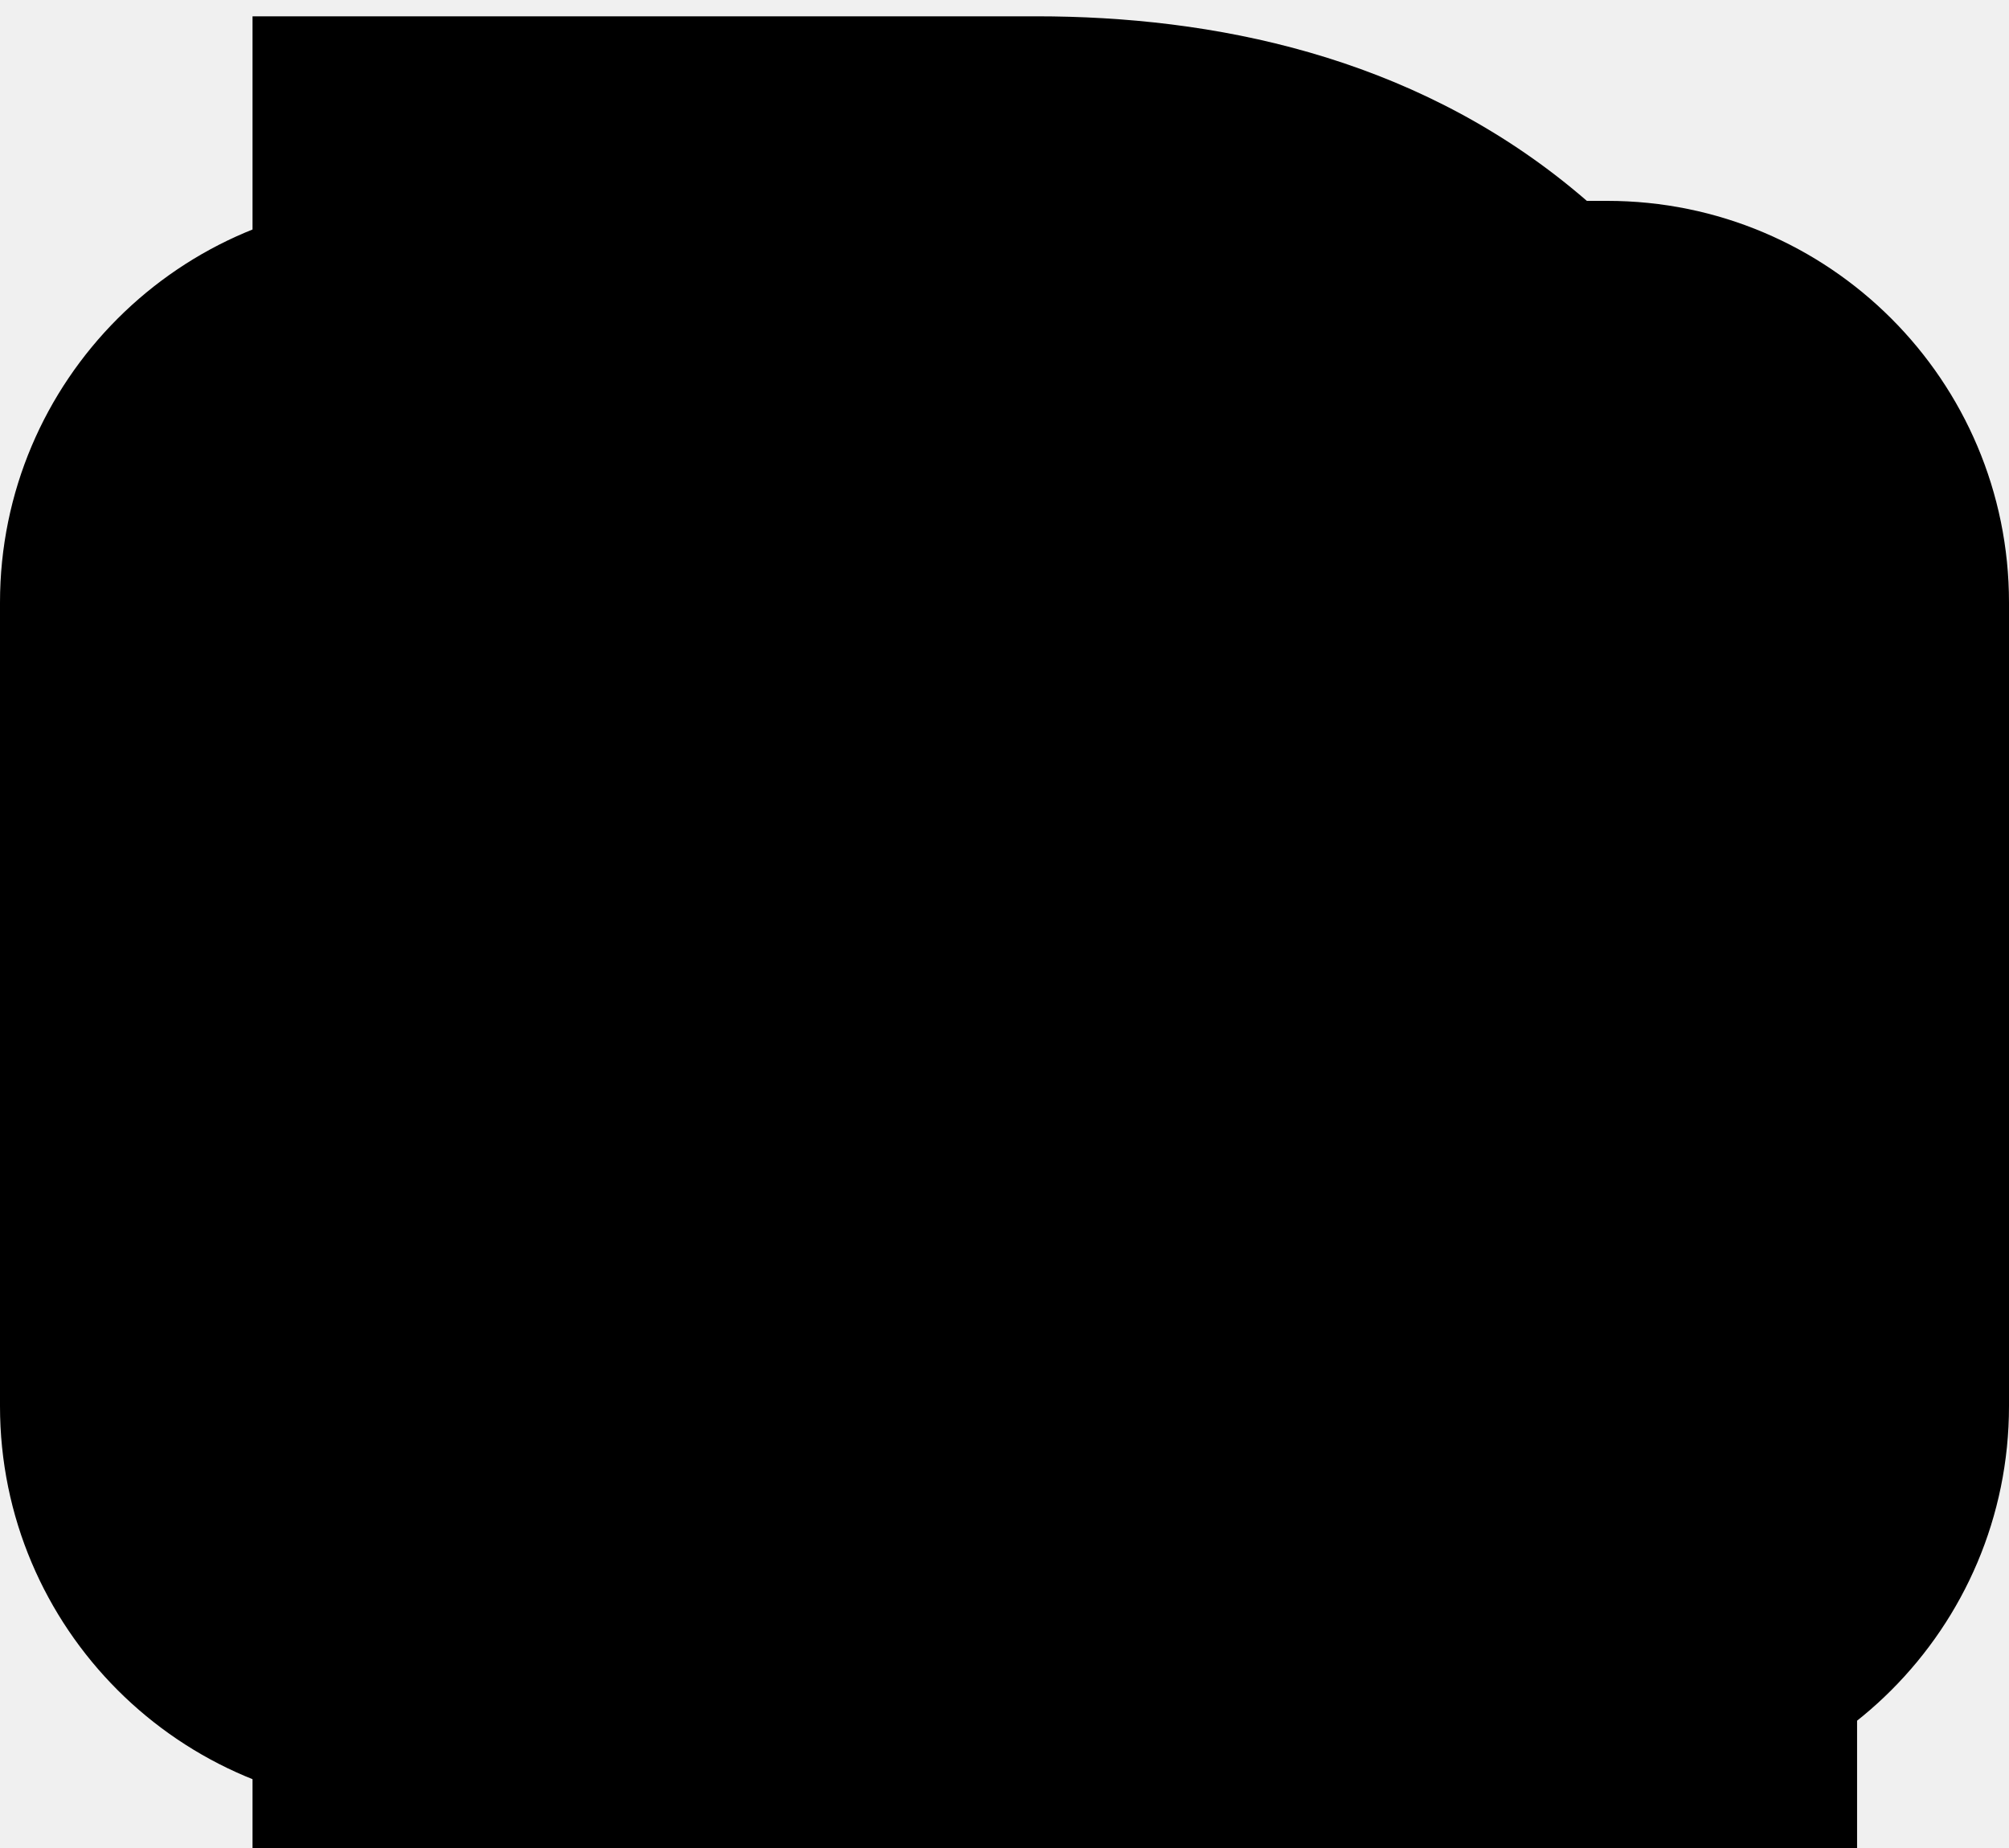
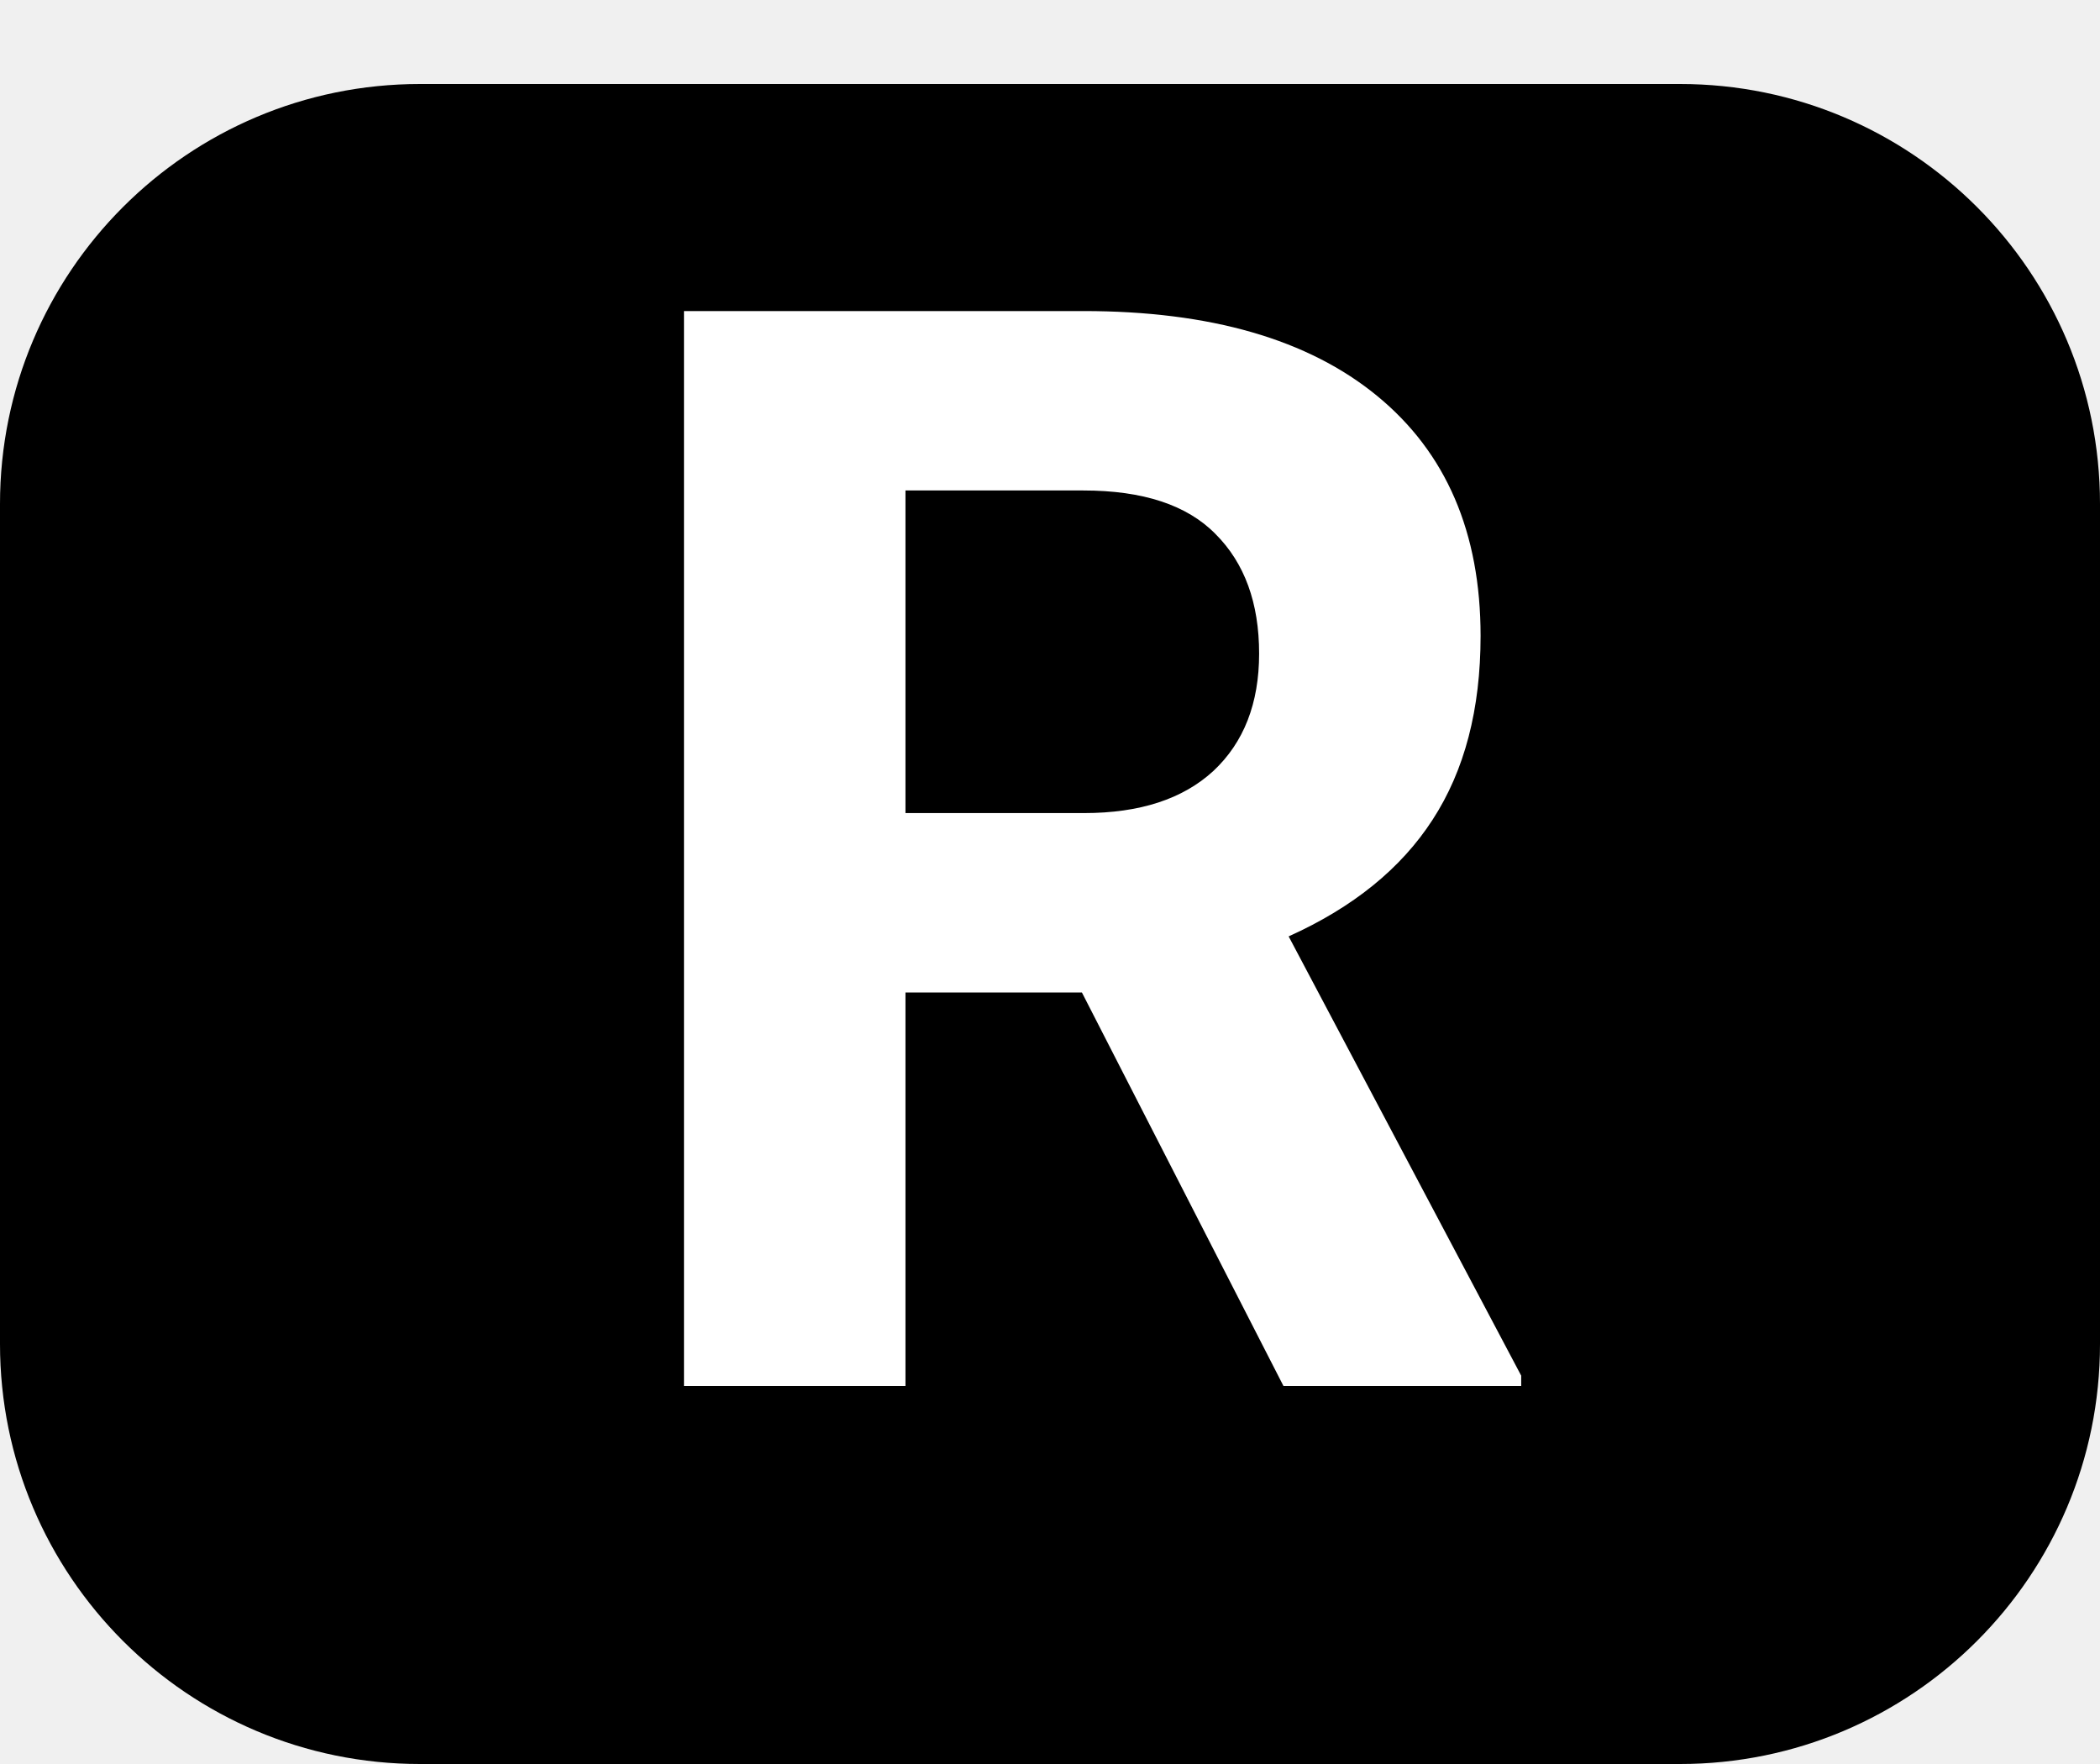
- <svg xmlns="http://www.w3.org/2000/svg" width="50" height="46" viewBox="0 0 50 46" fill="none">
-   <rect y="5" width="50" height="40" rx="10" fill="black" />
-   <path d="M25.76 26.631H21.559V36H16.285V10.406H25.795C28.818 10.406 31.15 11.08 32.791 12.428C34.432 13.775 35.252 15.68 35.252 18.141C35.252 19.887 34.871 21.346 34.109 22.518C33.359 23.678 32.217 24.604 30.682 25.295L36.219 35.754V36H30.559L25.76 26.631ZM21.559 22.359H25.812C27.137 22.359 28.162 22.025 28.889 21.357C29.615 20.678 29.979 19.746 29.979 18.562C29.979 17.355 29.633 16.406 28.941 15.715C28.262 15.023 27.213 14.678 25.795 14.678H21.559V22.359Z" fill="white" />
-   <path d="M25.76 26.631L34.66 22.072L31.873 16.631H25.76V26.631ZM21.559 26.631V16.631H11.559V26.631H21.559ZM21.559 36V46H31.559V36H21.559ZM16.285 36H6.285V46H16.285V36ZM16.285 10.406V0.406H6.285V10.406H16.285ZM34.109 22.518L25.725 17.068L25.718 17.078L25.711 17.089L34.109 22.518ZM30.682 25.295L26.575 16.177L16.857 20.554L21.844 29.974L30.682 25.295ZM36.219 35.754H46.219V33.27L45.057 31.075L36.219 35.754ZM36.219 36V46H46.219V36H36.219ZM30.559 36L21.658 40.559L24.445 46H30.559V36ZM21.559 22.359H11.559V32.359H21.559V22.359ZM28.889 21.357L35.657 28.719L35.689 28.69L35.72 28.66L28.889 21.357ZM28.941 15.715L21.81 22.725L21.84 22.756L21.87 22.786L28.941 15.715ZM21.559 14.678V4.678H11.559V14.678H21.559ZM25.76 16.631H21.559V36.631H25.76V16.631ZM11.559 26.631V36H31.559V26.631H11.559ZM21.559 26H16.285V46H21.559V26ZM26.285 36V10.406H6.285V36H26.285ZM16.285 20.406H25.795V0.406H16.285V20.406ZM25.795 20.406C26.587 20.406 26.961 20.497 27.036 20.519C27.082 20.532 26.814 20.459 26.444 20.155L39.138 4.7C35.084 1.371 30.171 0.406 25.795 0.406V20.406ZM26.444 20.155C26.062 19.841 25.689 19.372 25.453 18.823C25.234 18.315 25.252 18.021 25.252 18.141H45.252C45.252 13.219 43.474 8.261 39.138 4.7L26.444 20.155ZM25.252 18.141C25.252 18.292 25.235 18.232 25.291 18.019C25.35 17.792 25.477 17.449 25.725 17.068L42.494 27.968C44.545 24.812 45.252 21.339 45.252 18.141H25.252ZM25.711 17.089C25.945 16.727 26.199 16.471 26.395 16.312C26.58 16.162 26.669 16.135 26.575 16.177L34.788 34.413C37.693 33.105 40.503 31.047 42.507 27.947L25.711 17.089ZM21.844 29.974L27.381 40.433L45.057 31.075L39.52 20.616L21.844 29.974ZM26.219 35.754V36H46.219V35.754H26.219ZM36.219 26H30.559V46H36.219V26ZM39.459 31.441L34.66 22.072L16.859 31.19L21.658 40.559L39.459 31.441ZM21.559 32.359H25.812V12.359H21.559V32.359ZM25.812 32.359C28.772 32.359 32.53 31.594 35.657 28.719L22.121 13.996C23.794 12.457 25.502 12.359 25.812 12.359V32.359ZM35.72 28.66C38.849 25.733 39.978 21.945 39.978 18.562H19.979C19.979 18.135 20.045 17.4 20.389 16.516C20.748 15.595 21.322 14.742 22.057 14.055L35.72 28.66ZM39.978 18.562C39.978 15.363 38.999 11.63 36.013 8.644L21.87 22.786C21.149 22.065 20.633 21.218 20.323 20.367C20.027 19.555 19.979 18.905 19.979 18.562H39.978ZM36.073 8.704C32.792 5.367 28.653 4.678 25.795 4.678V24.678C25.772 24.678 23.732 24.68 21.81 22.725L36.073 8.704ZM25.795 4.678H21.559V24.678H25.795V4.678ZM11.559 14.678V22.359H31.559V14.678H11.559Z" fill="black" />
+ <svg xmlns="http://www.w3.org/2000/svg" width="50" height="42" viewBox="0 0 50 42" fill="none">
+   <rect y="2" width="50" height="40" rx="10" fill="black" />
+   <path d="M25.76 23.631H21.559V33H16.285V7.406H25.795C28.818 7.406 31.15 8.08 32.791 9.428C34.432 10.775 35.252 12.68 35.252 15.141C35.252 16.887 34.871 18.346 34.109 19.518C33.359 20.678 32.217 21.604 30.682 22.295L36.219 32.754V33H30.559L25.76 23.631ZM21.559 19.359H25.812C27.137 19.359 28.162 19.025 28.889 18.357C29.615 17.678 29.979 16.746 29.979 15.562C29.979 14.355 29.633 13.406 28.941 12.715C28.262 12.023 27.213 11.678 25.795 11.678H21.559V19.359Z" fill="white" />
</svg>
